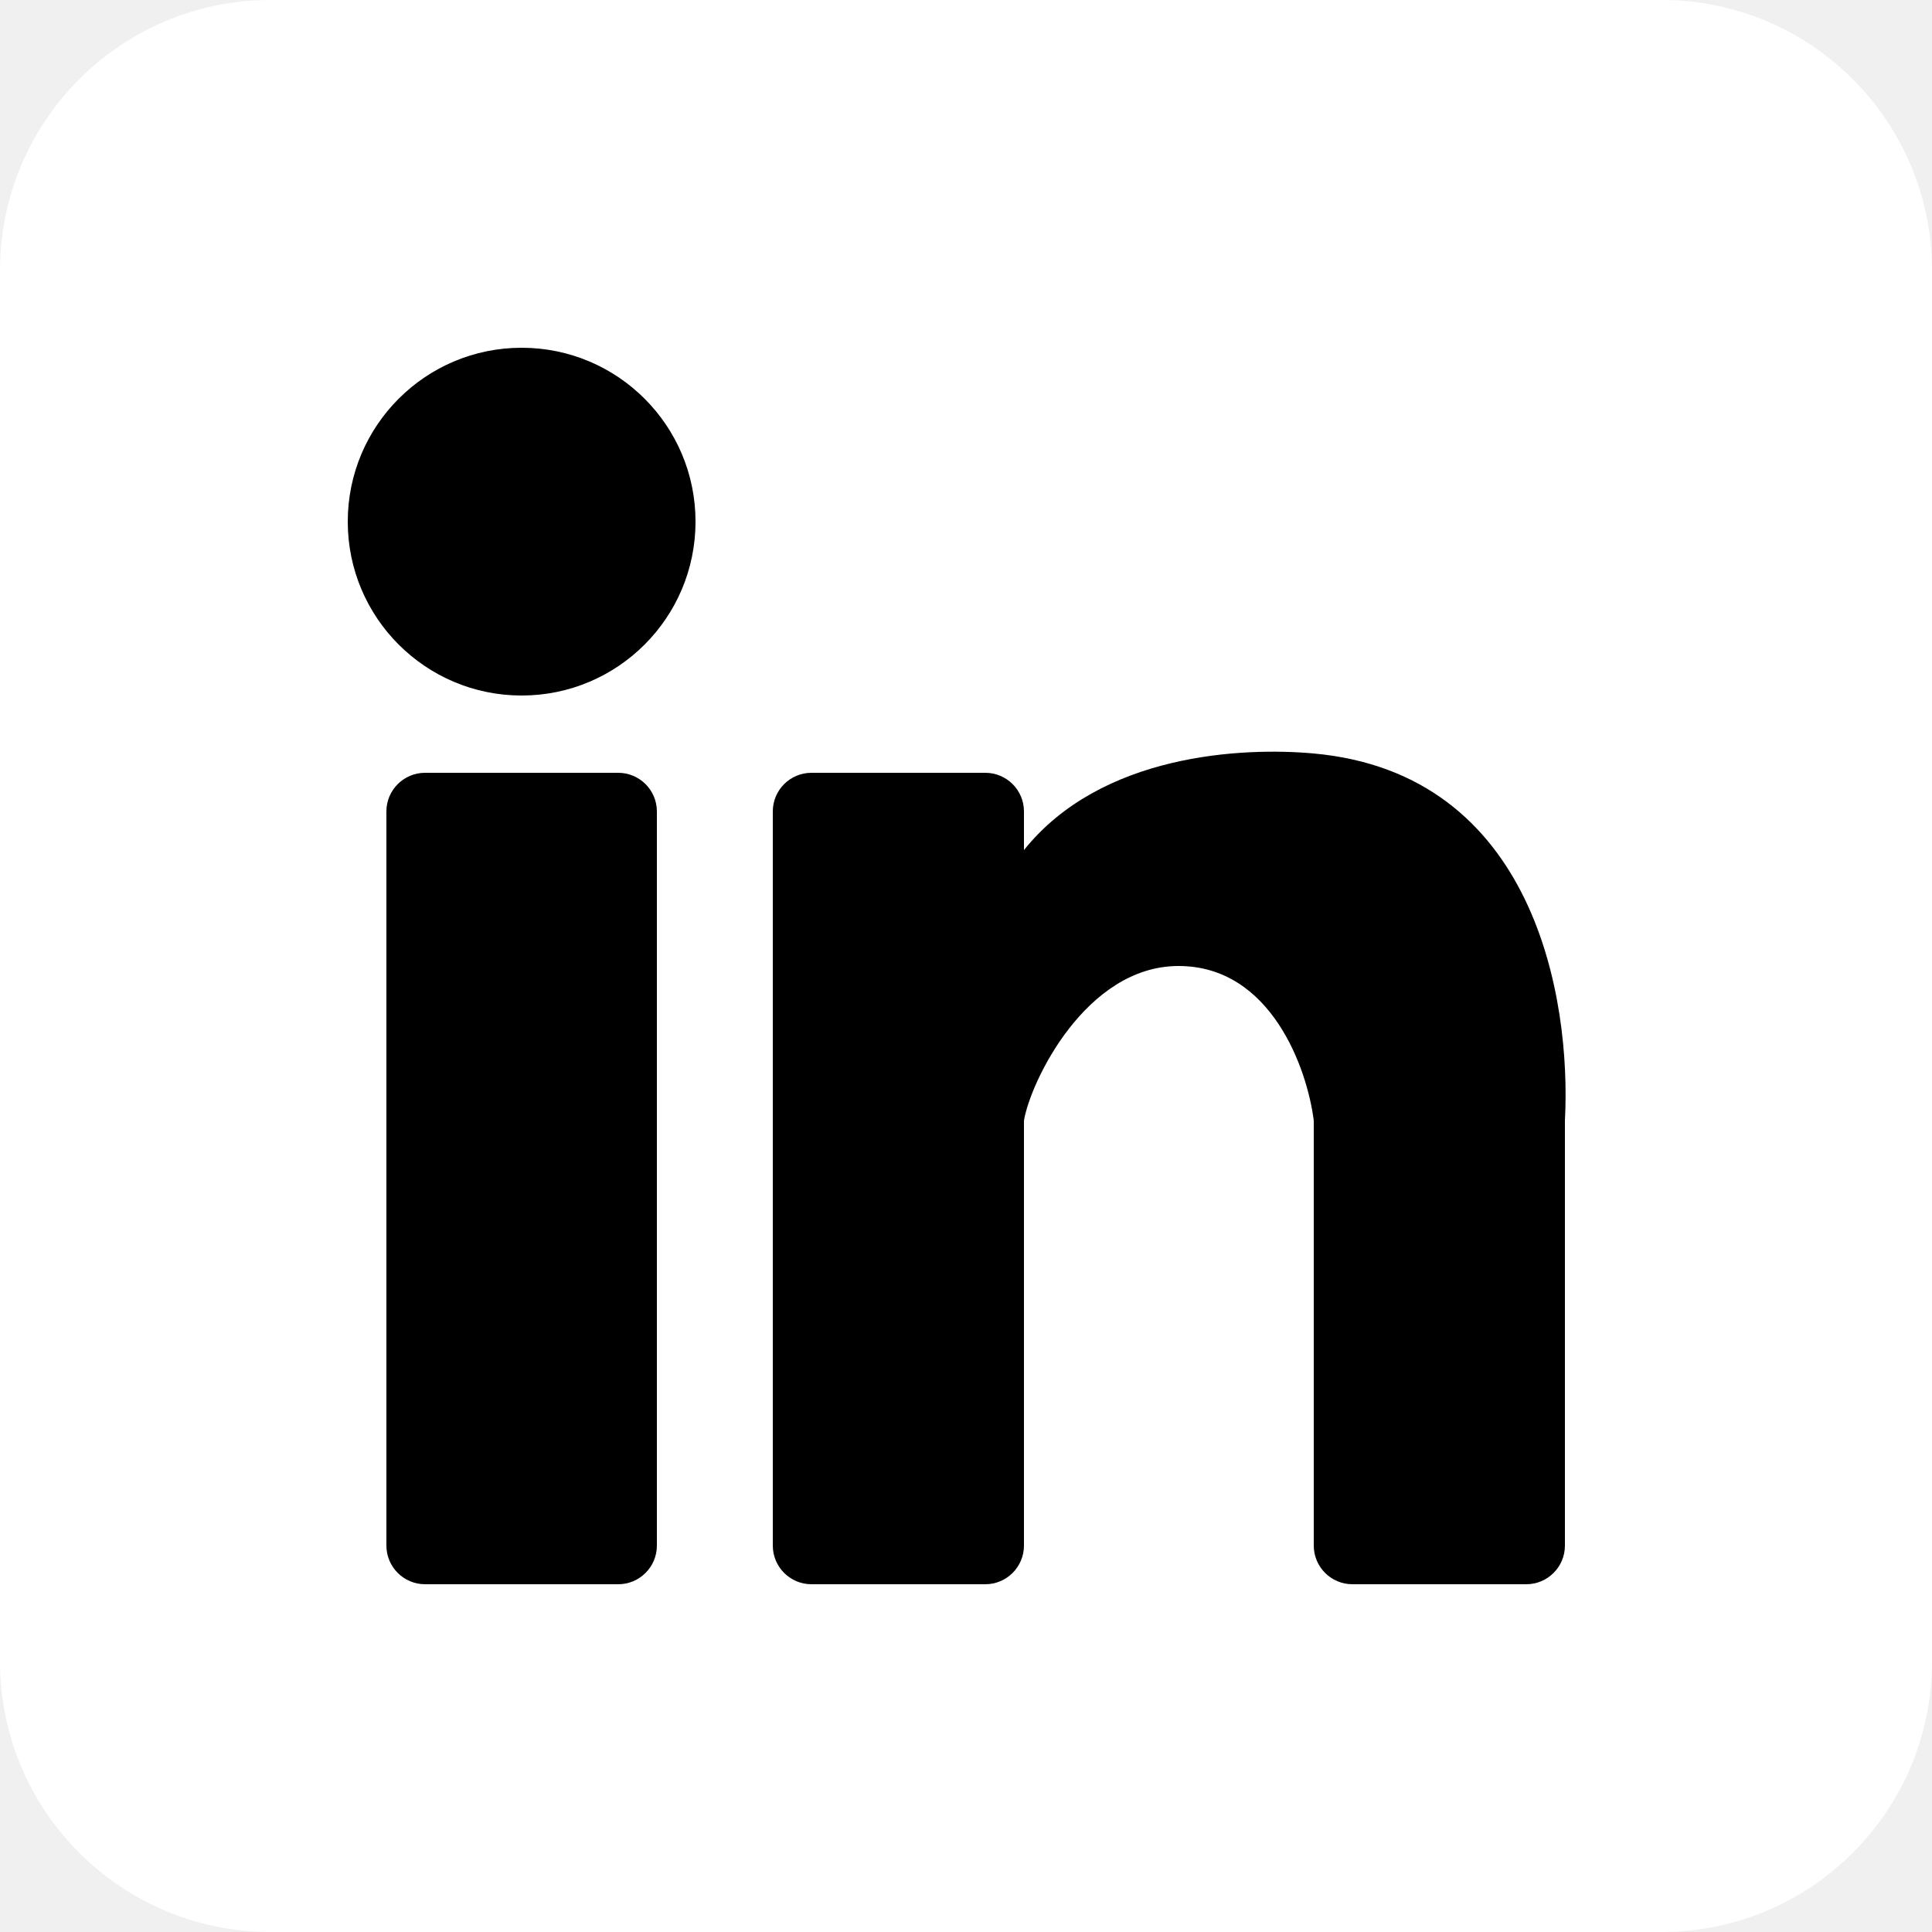
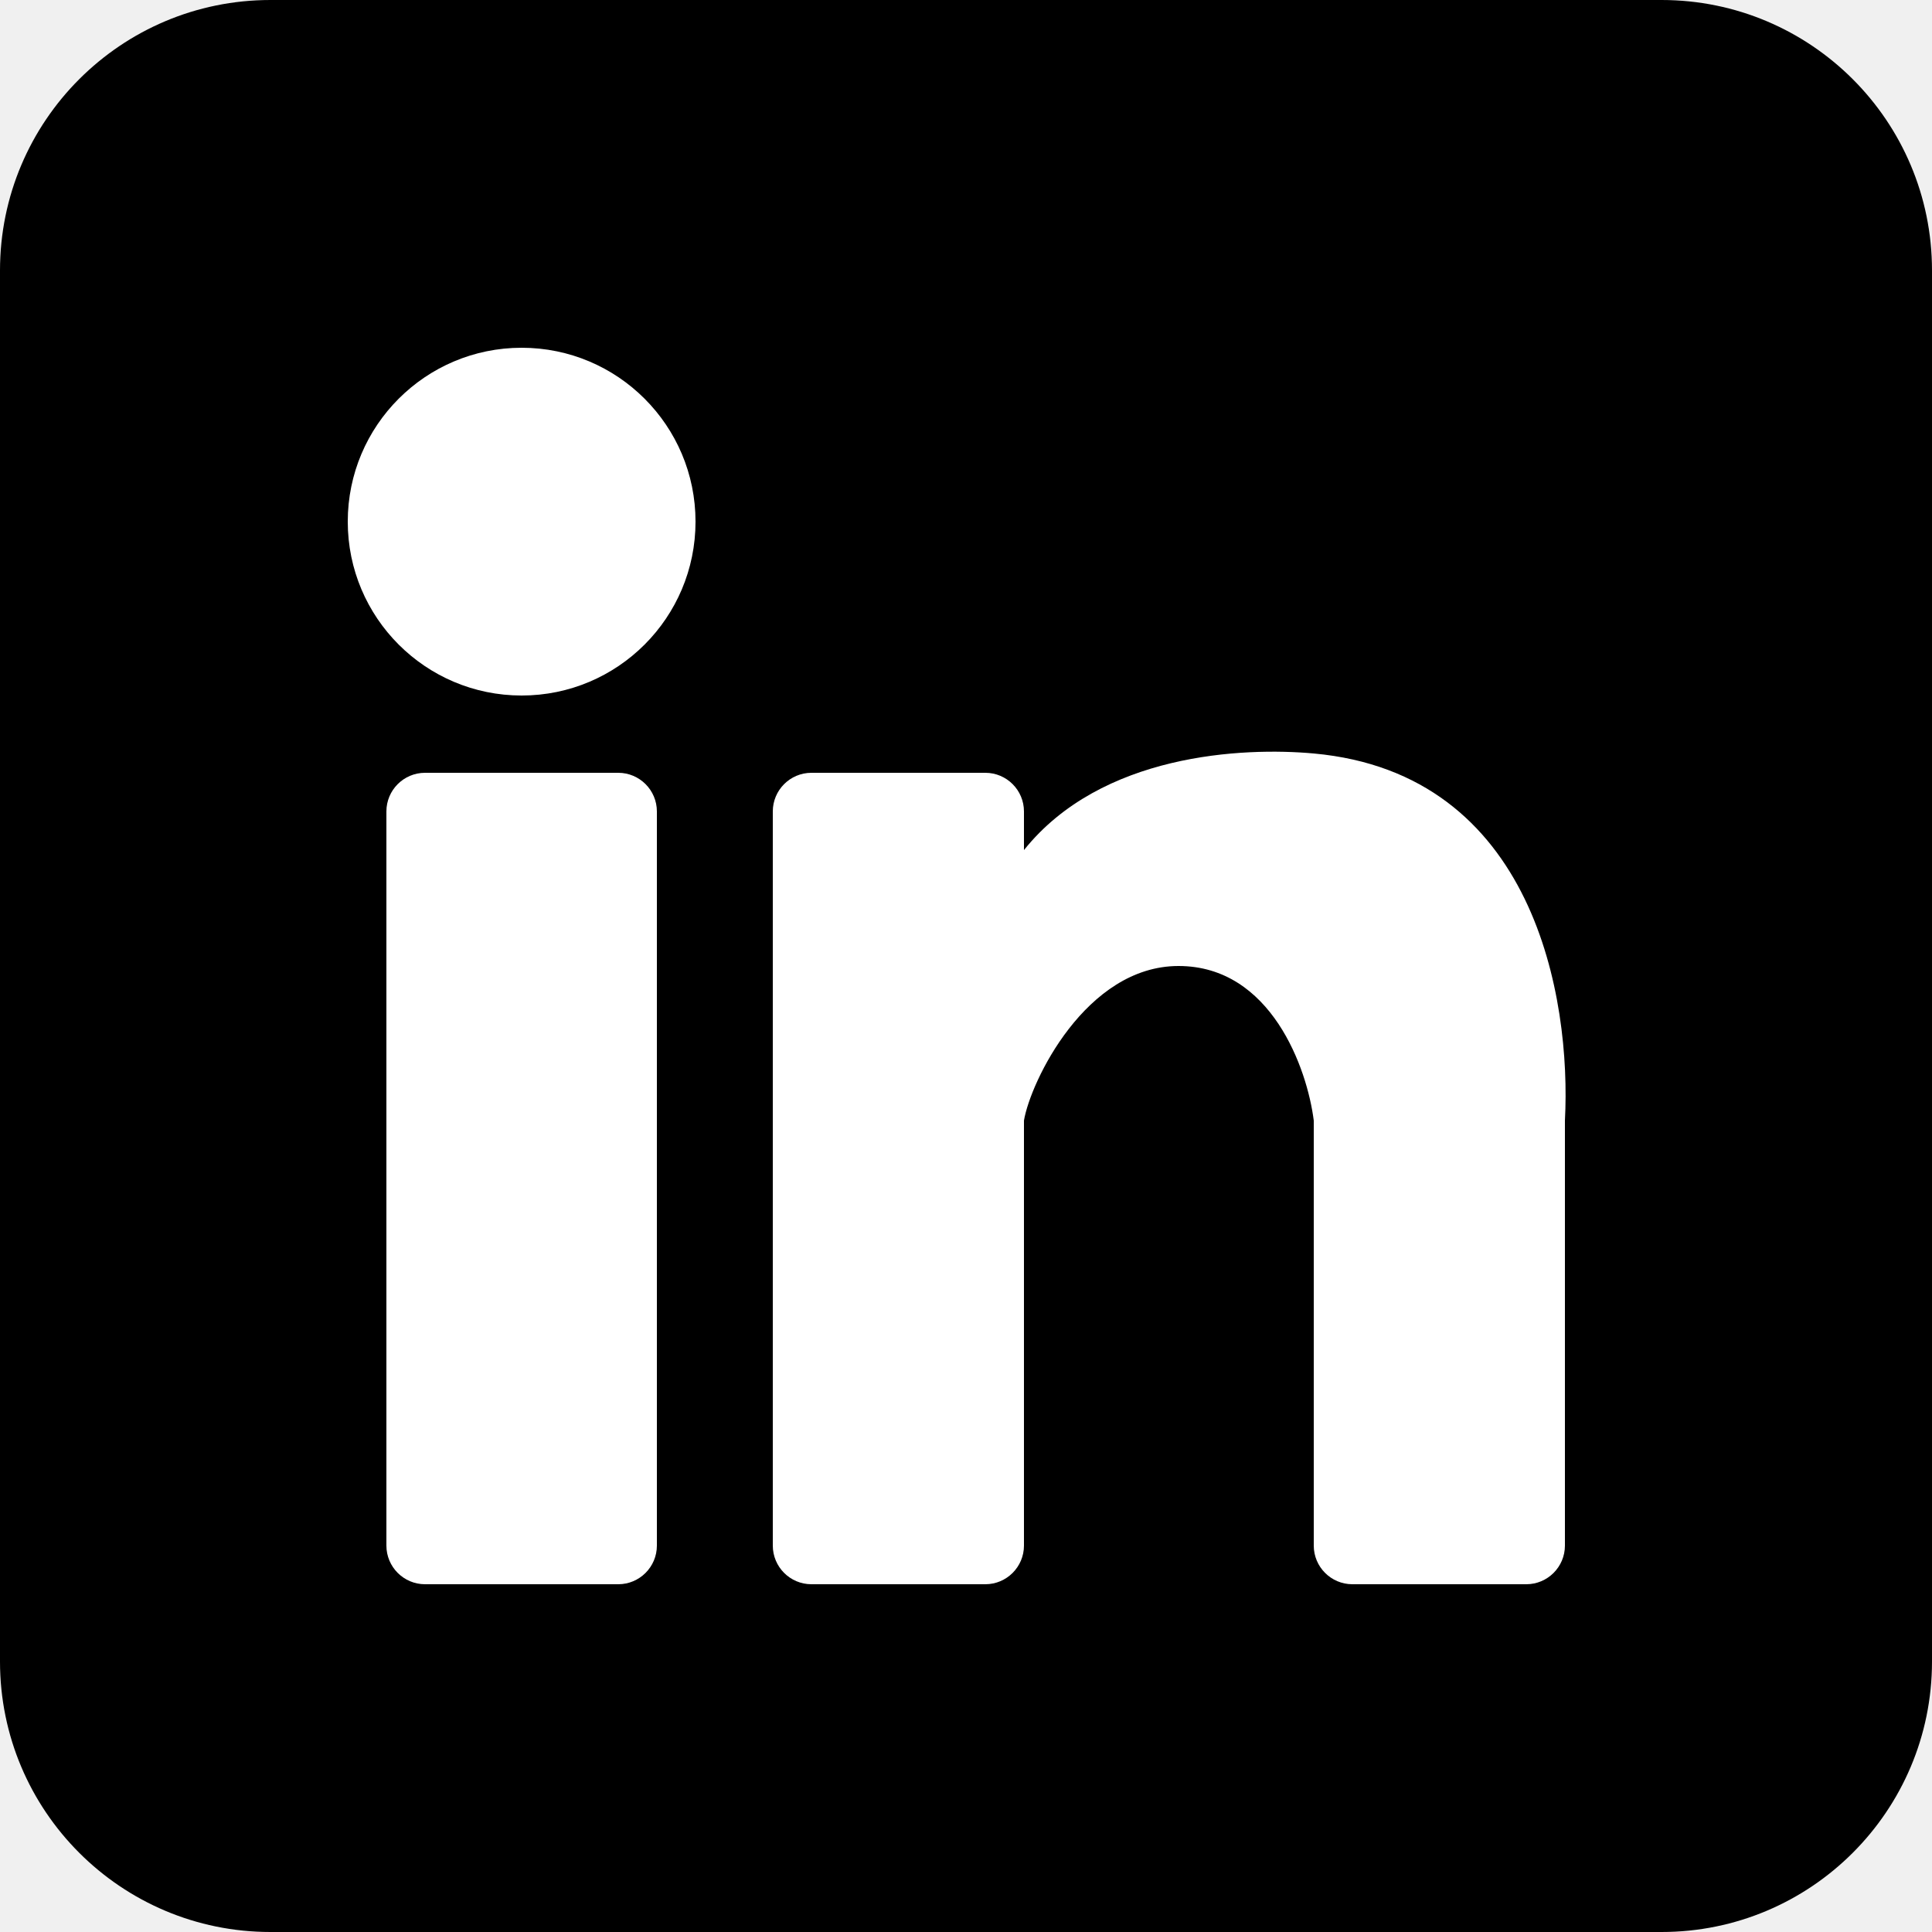
<svg xmlns="http://www.w3.org/2000/svg" width="30" height="30" viewBox="0 0 30 30" fill="none">
-   <path d="M0 4.2C0 1.88 1.88 0 4.2 0H25.8C28.12 0 30 1.88 30 4.2V25.8C30 28.12 28.12 30 25.8 30H4.2C1.88 30 0 28.12 0 25.8V4.2Z" fill="white" />
-   <path d="M10.8 8.1C10.8 9.591 9.591 10.8 8.1 10.8C6.609 10.8 5.4 9.591 5.4 8.1C5.4 6.609 6.609 5.4 8.1 5.4C9.591 5.4 10.8 6.609 10.8 8.1Z" fill="black" />
-   <path d="M6 12.6C6 12.269 6.269 12 6.6 12H9.6C9.931 12 10.2 12.269 10.2 12.6V24C10.2 24.331 9.931 24.6 9.6 24.6H6.6C6.269 24.6 6 24.331 6 24V12.6Z" fill="black" />
-   <path d="M12.6 12L15.3 12C15.631 12 15.9 12.269 15.9 12.6V13.2C17.1 11.7 19.3 11.6 20.4 11.7C23.829 12.012 24.4 15.5 24.3 17.4L24.3 24C24.3 24.331 24.031 24.6 23.7 24.6L21 24.6C20.669 24.6 20.4 24.331 20.4 24V17.4C20.3 16.6 19.74 15 18.3 15C16.86 15 16 16.8 15.9 17.4V24C15.9 24.331 15.631 24.6 15.3 24.6L12.6 24.6C12.269 24.6 12 24.331 12 24V12.6C12 12.269 12.269 12 12.6 12Z" fill="black" />
+   <path d="M0 4.2C0 1.88 1.88 0 4.2 0H25.8C28.12 0 30 1.88 30 4.2V25.8C30 28.12 28.12 30 25.8 30H4.2C1.88 30 0 28.12 0 25.8V4.2Z" fill="black" />
+   <path d="M10.8 8.1C10.8 9.591 9.591 10.8 8.1 10.8C6.609 10.8 5.4 9.591 5.4 8.1C5.4 6.609 6.609 5.4 8.1 5.4C9.591 5.4 10.8 6.609 10.8 8.1Z" fill="white" />
+   <path d="M6 12.6C6 12.269 6.269 12 6.6 12H9.6C9.931 12 10.2 12.269 10.2 12.6V24C10.2 24.331 9.931 24.6 9.6 24.6H6.6C6.269 24.6 6 24.331 6 24V12.6Z" fill="white" />
+   <path d="M12.6 12L15.3 12C15.631 12 15.9 12.269 15.9 12.6V13.2C17.1 11.7 19.3 11.6 20.4 11.7C23.829 12.012 24.4 15.5 24.3 17.4L24.3 24C24.3 24.331 24.031 24.6 23.7 24.6L21 24.6C20.669 24.6 20.4 24.331 20.4 24V17.4C20.3 16.6 19.74 15 18.3 15C16.86 15 16 16.8 15.9 17.4V24C15.9 24.331 15.631 24.6 15.3 24.6L12.6 24.6C12.269 24.6 12 24.331 12 24V12.6C12 12.269 12.269 12 12.6 12Z" fill="white" />
</svg>
